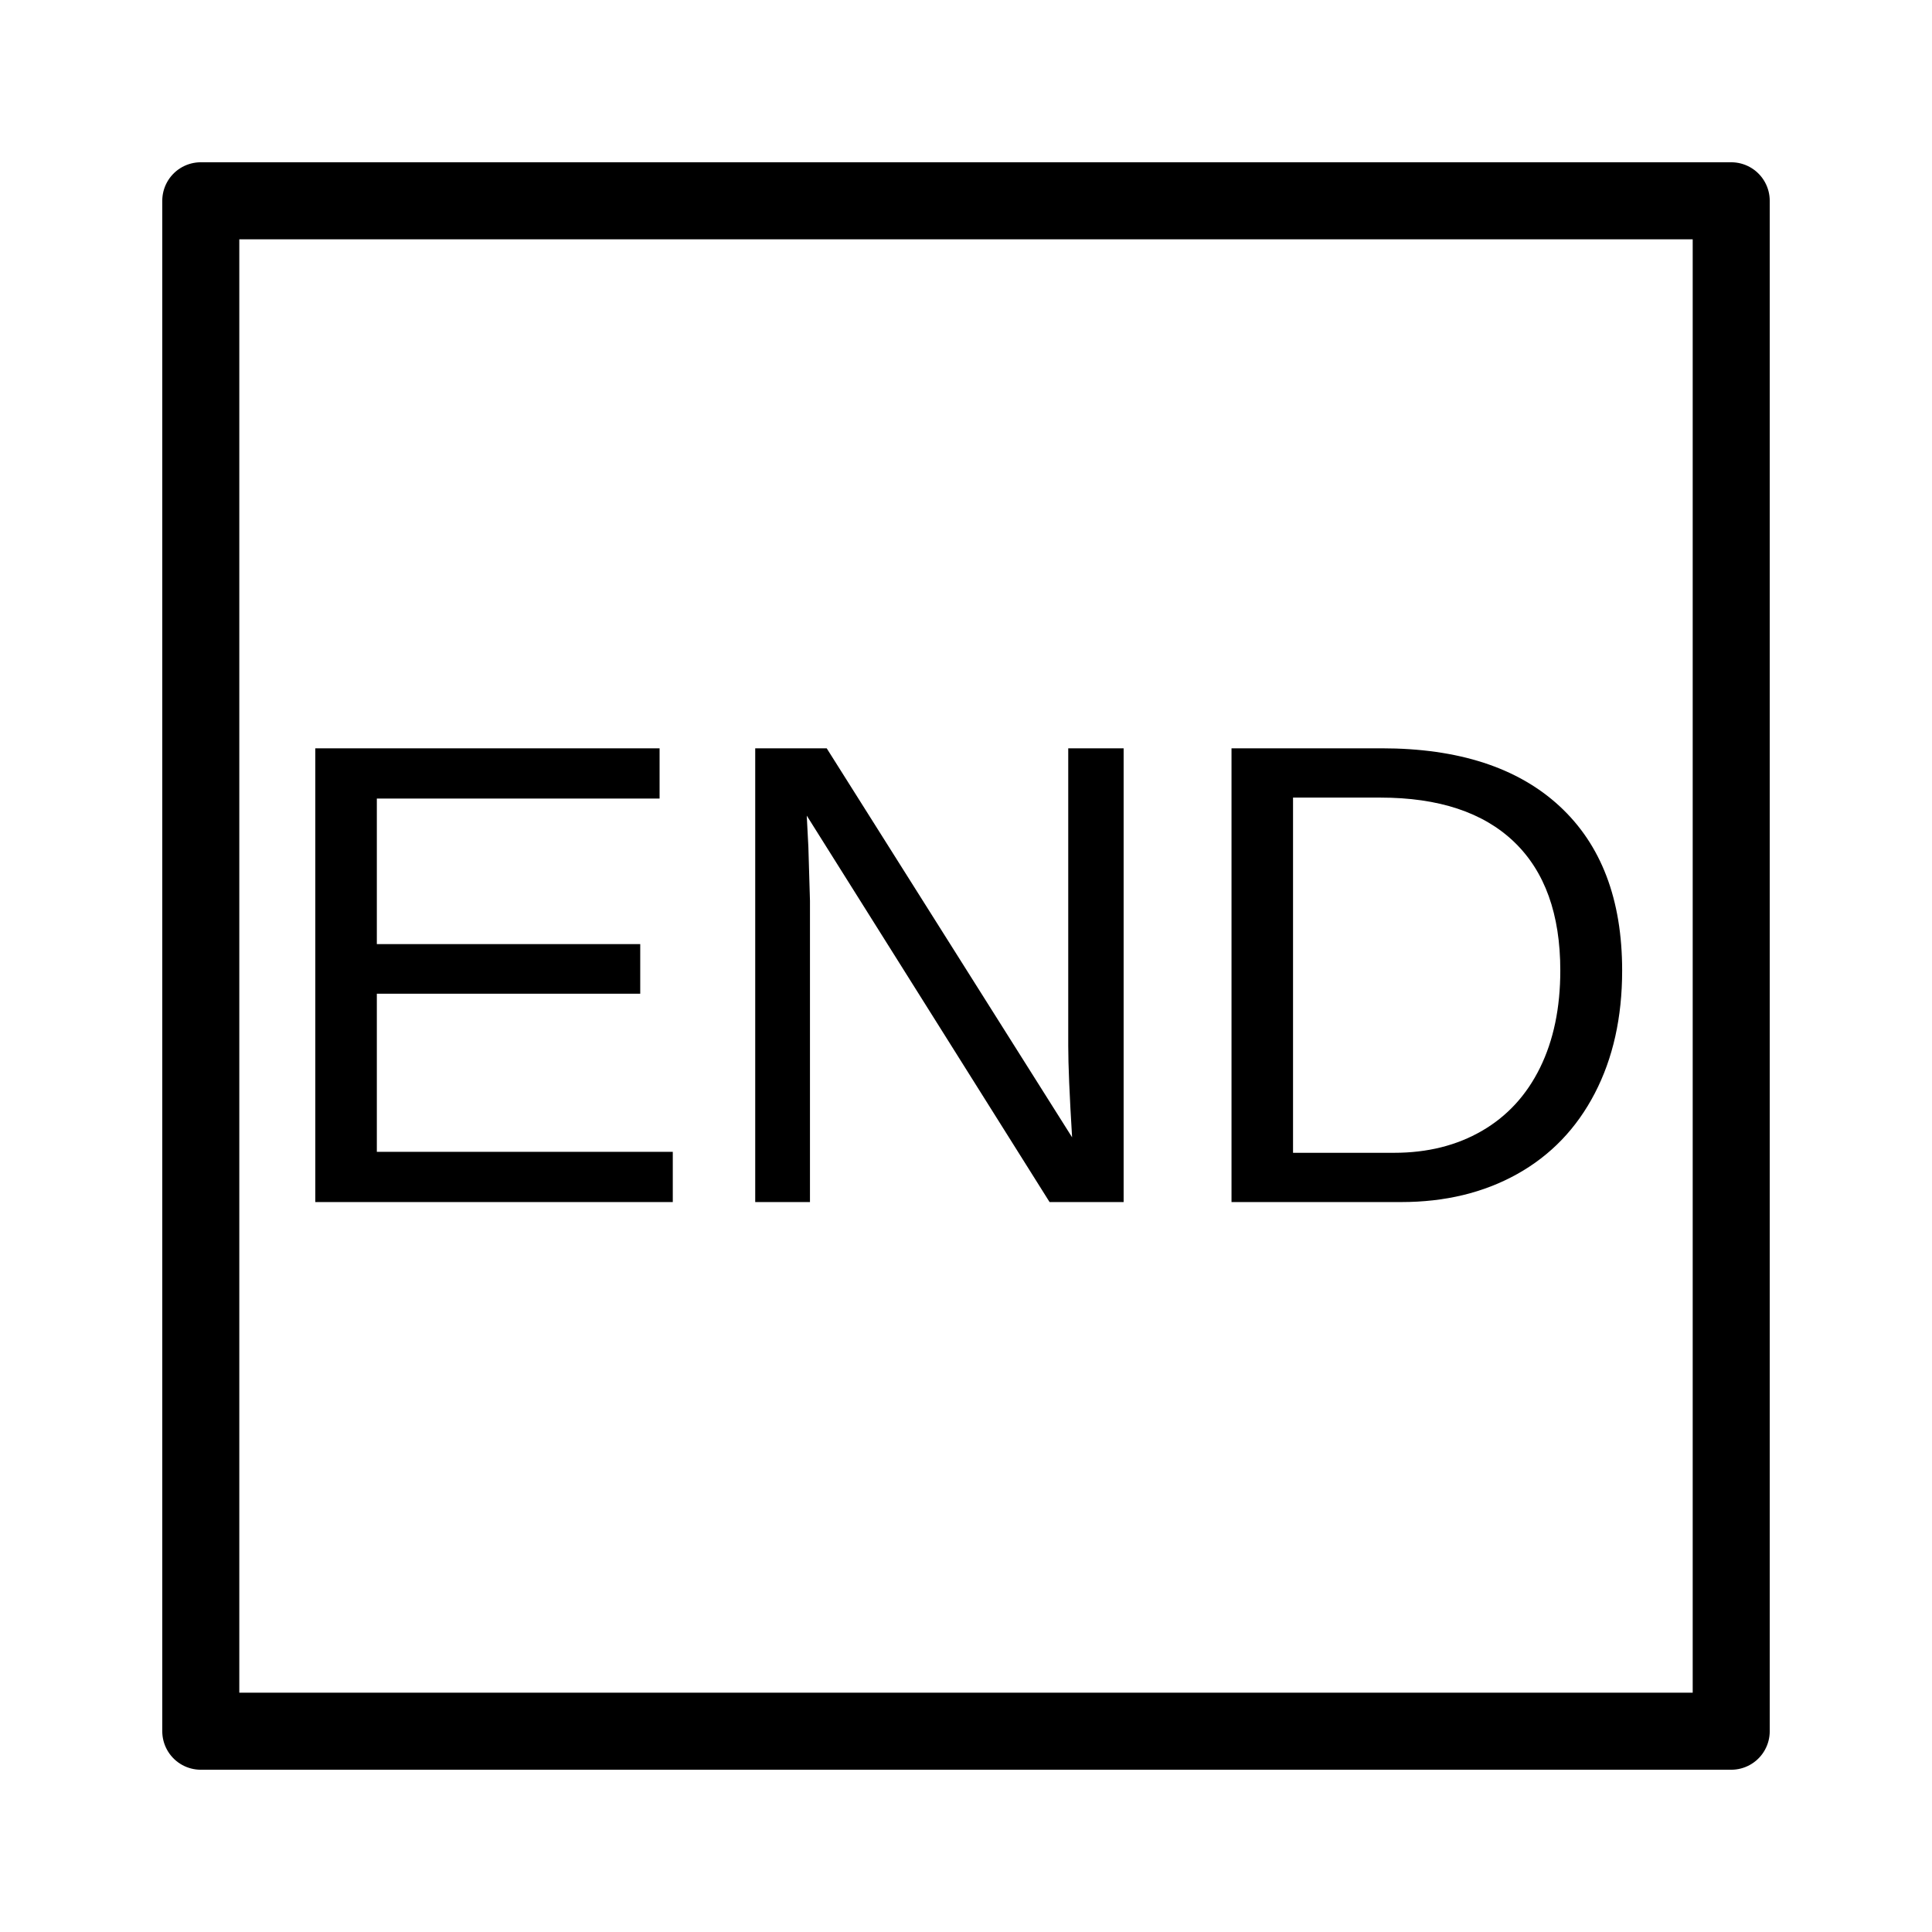
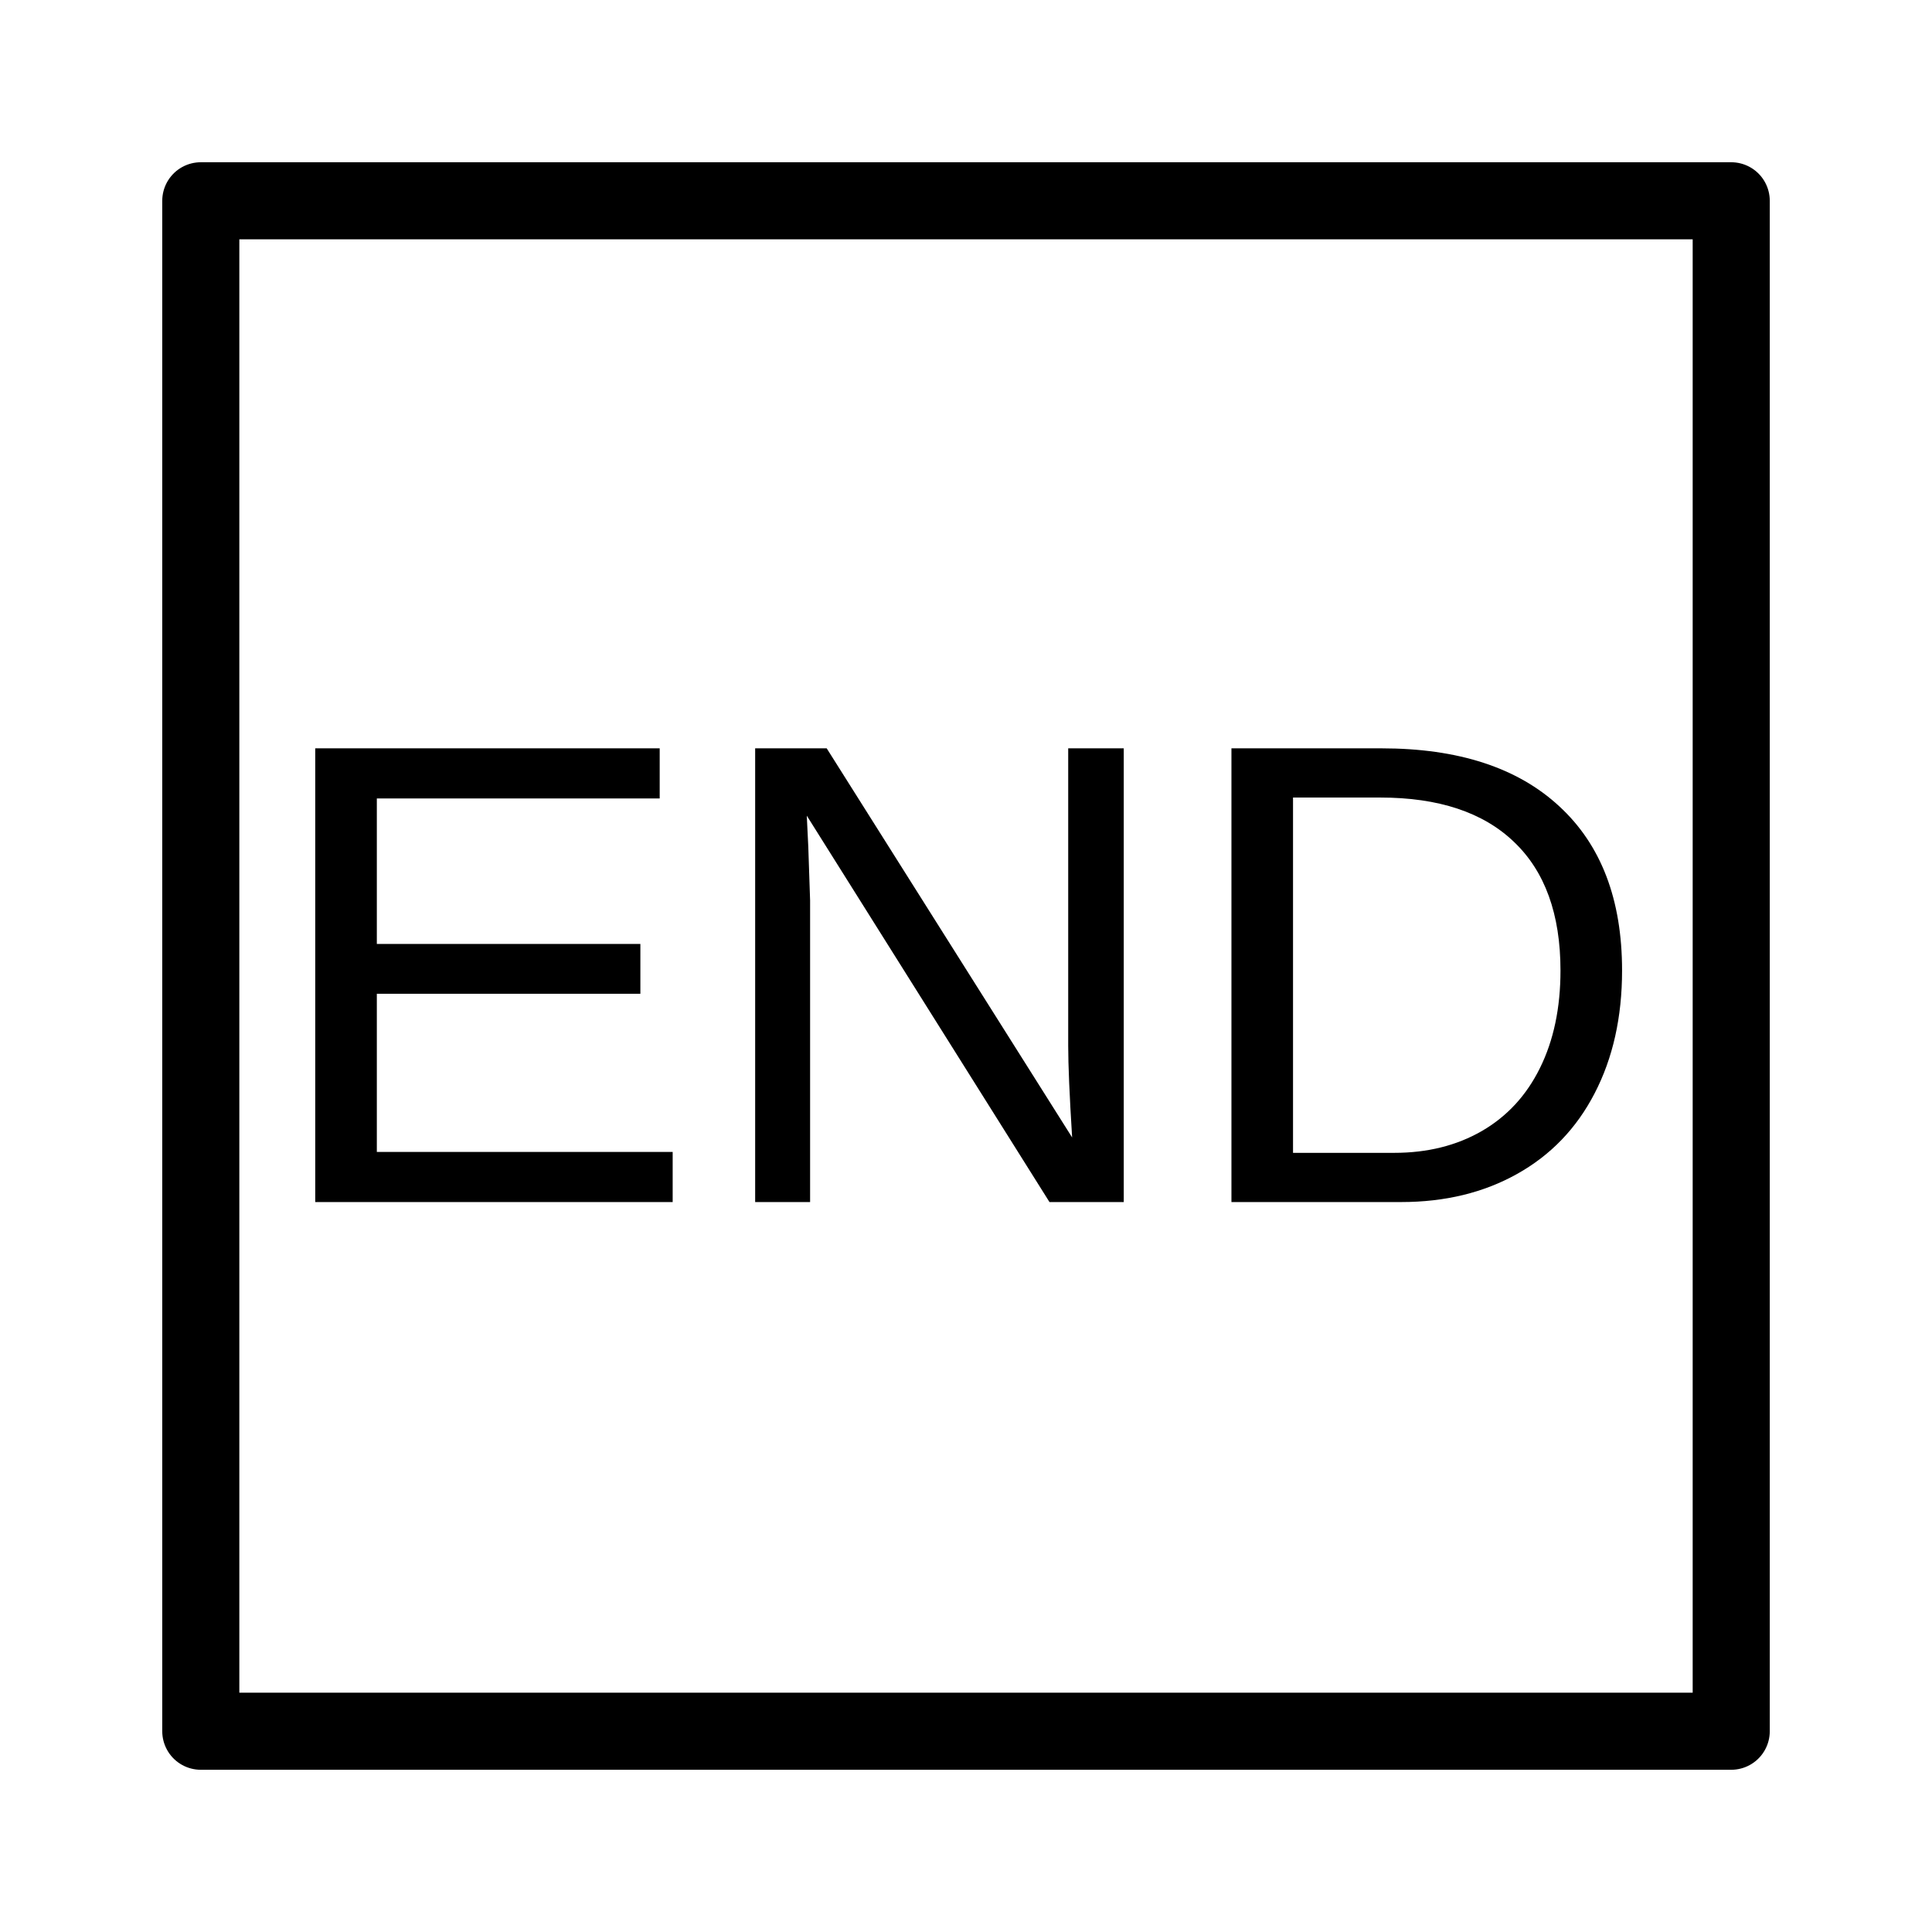
- <svg xmlns="http://www.w3.org/2000/svg" width="100" height="100" viewBox="0 0 1024 1024" version="1.1" xml:space="preserve" style="fill-rule:evenodd;clip-rule:evenodd;stroke-linecap:round;stroke-linejoin:round;stroke-miterlimit:1.5;">
-   <rect x="106.42" y="106.42" width="811.161" height="811.161" style="fill:none;stroke:#000;stroke-width:40.83px;" />
-   <text x="138.45px" y="637.114px" style="font-family:'ArialMT', 'Arial', sans-serif;font-size:349.568px;">END</text>
+ <svg xmlns="http://www.w3.org/2000/svg" width="100%" height="100%" viewBox="0 0 100 100" version="1.1" xml:space="preserve" style="fill-rule:evenodd;clip-rule:evenodd;stroke-linecap:round;stroke-linejoin:round;stroke-miterlimit:1.5;">
+   <rect x="10.393" y="10.393" width="79.215" height="79.215" style="fill:none;stroke:black;stroke-width:3.99px;" />
+   <g transform="matrix(1,0,0,1,13.5205,62.2182)">
+     <text x="0px" y="0px" style="font-family:'ArialMT', 'Arial', sans-serif;font-size:34.137px;">END</text>
+   </g>
</svg>
